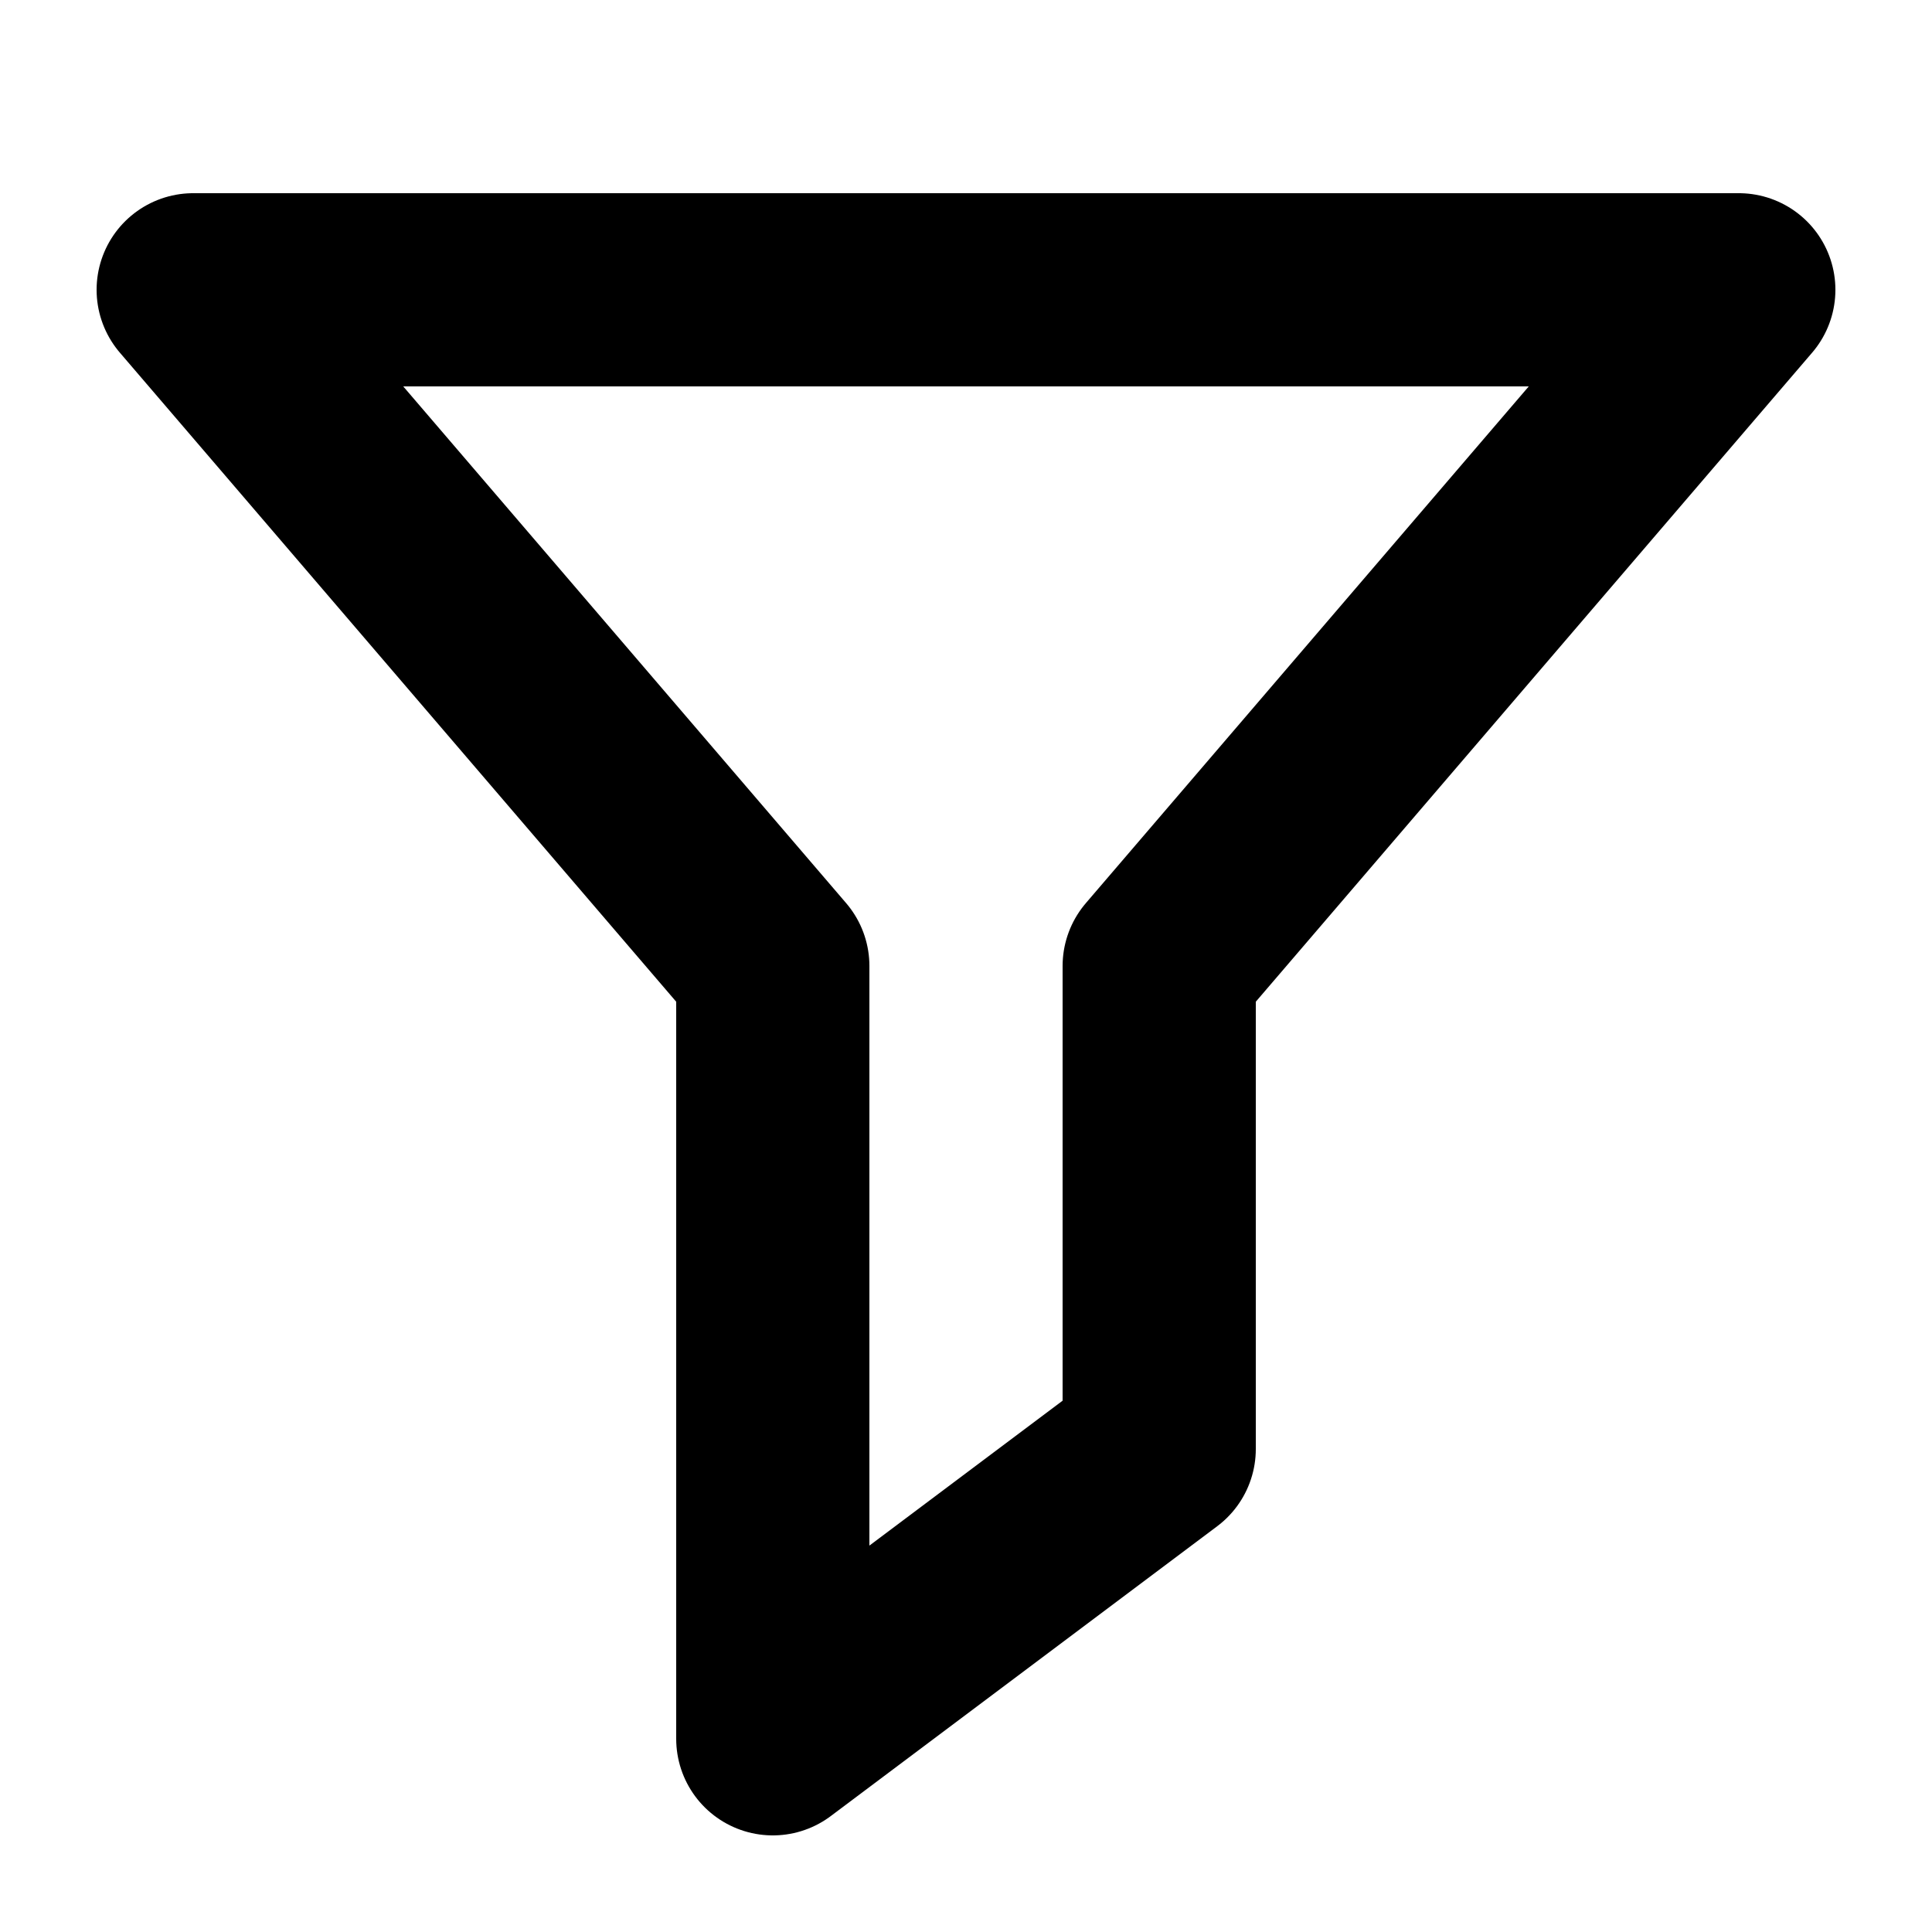
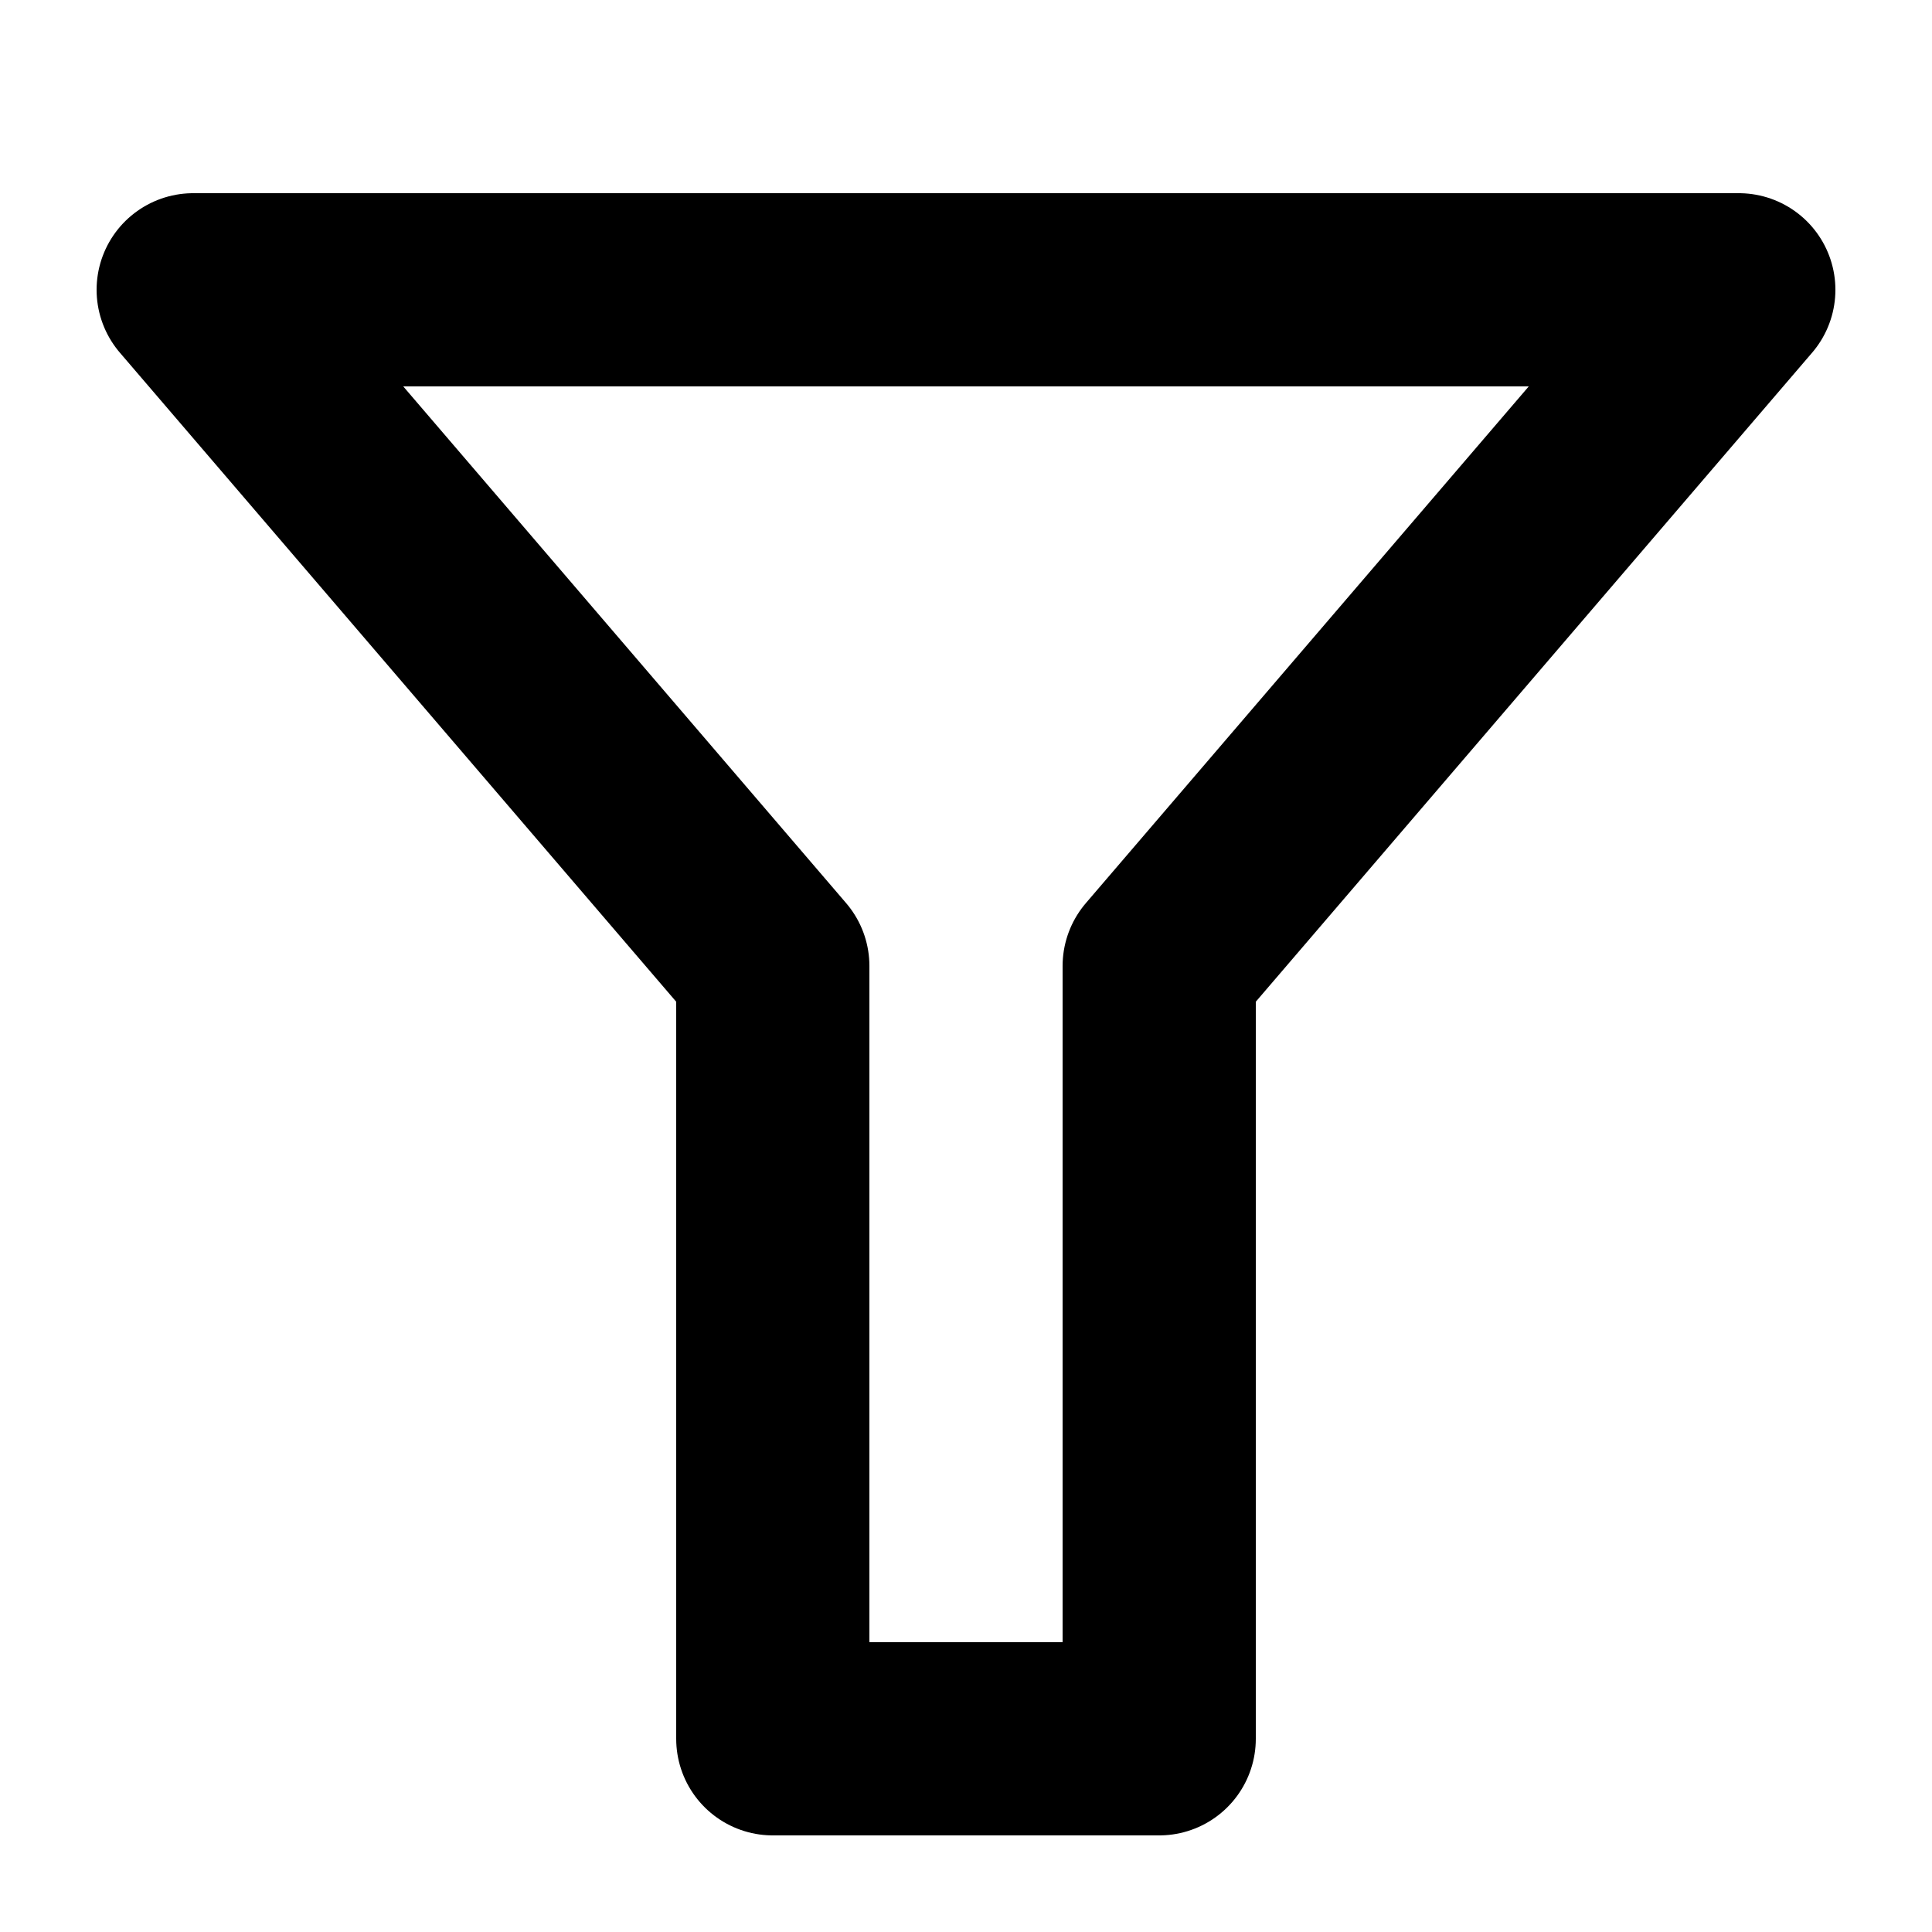
<svg xmlns="http://www.w3.org/2000/svg" width="20" height="20" viewBox="0 0 20 20" id="svg3342" version="1.1">
  <defs id="defs3344" />
  <g id="layer1" transform="translate(0,-1032.362)">
-     <path style="fill:none;fill-rule:evenodd;stroke:#000000;stroke-width:2;stroke-linecap:butt;stroke-linejoin:round;stroke-opacity:1;stroke-miterlimit:4;stroke-dasharray:none" d="m 2,1035.362 16,0 -6,7 0,5 -4,3 0,-8 -6,-7 16,0" id="path4406" />
+     <path style="fill:none;fill-rule:evenodd;stroke:#000000;stroke-width:2;stroke-linecap:butt;stroke-linejoin:round;stroke-miterlimit:4;stroke-dasharray:none;stroke-opacity:1" d="m 2,1035.362 16,0 -6,7 0,8 -4,0 0,-8 -6,-7 16,0" id="path4406" />
  </g>
</svg>
